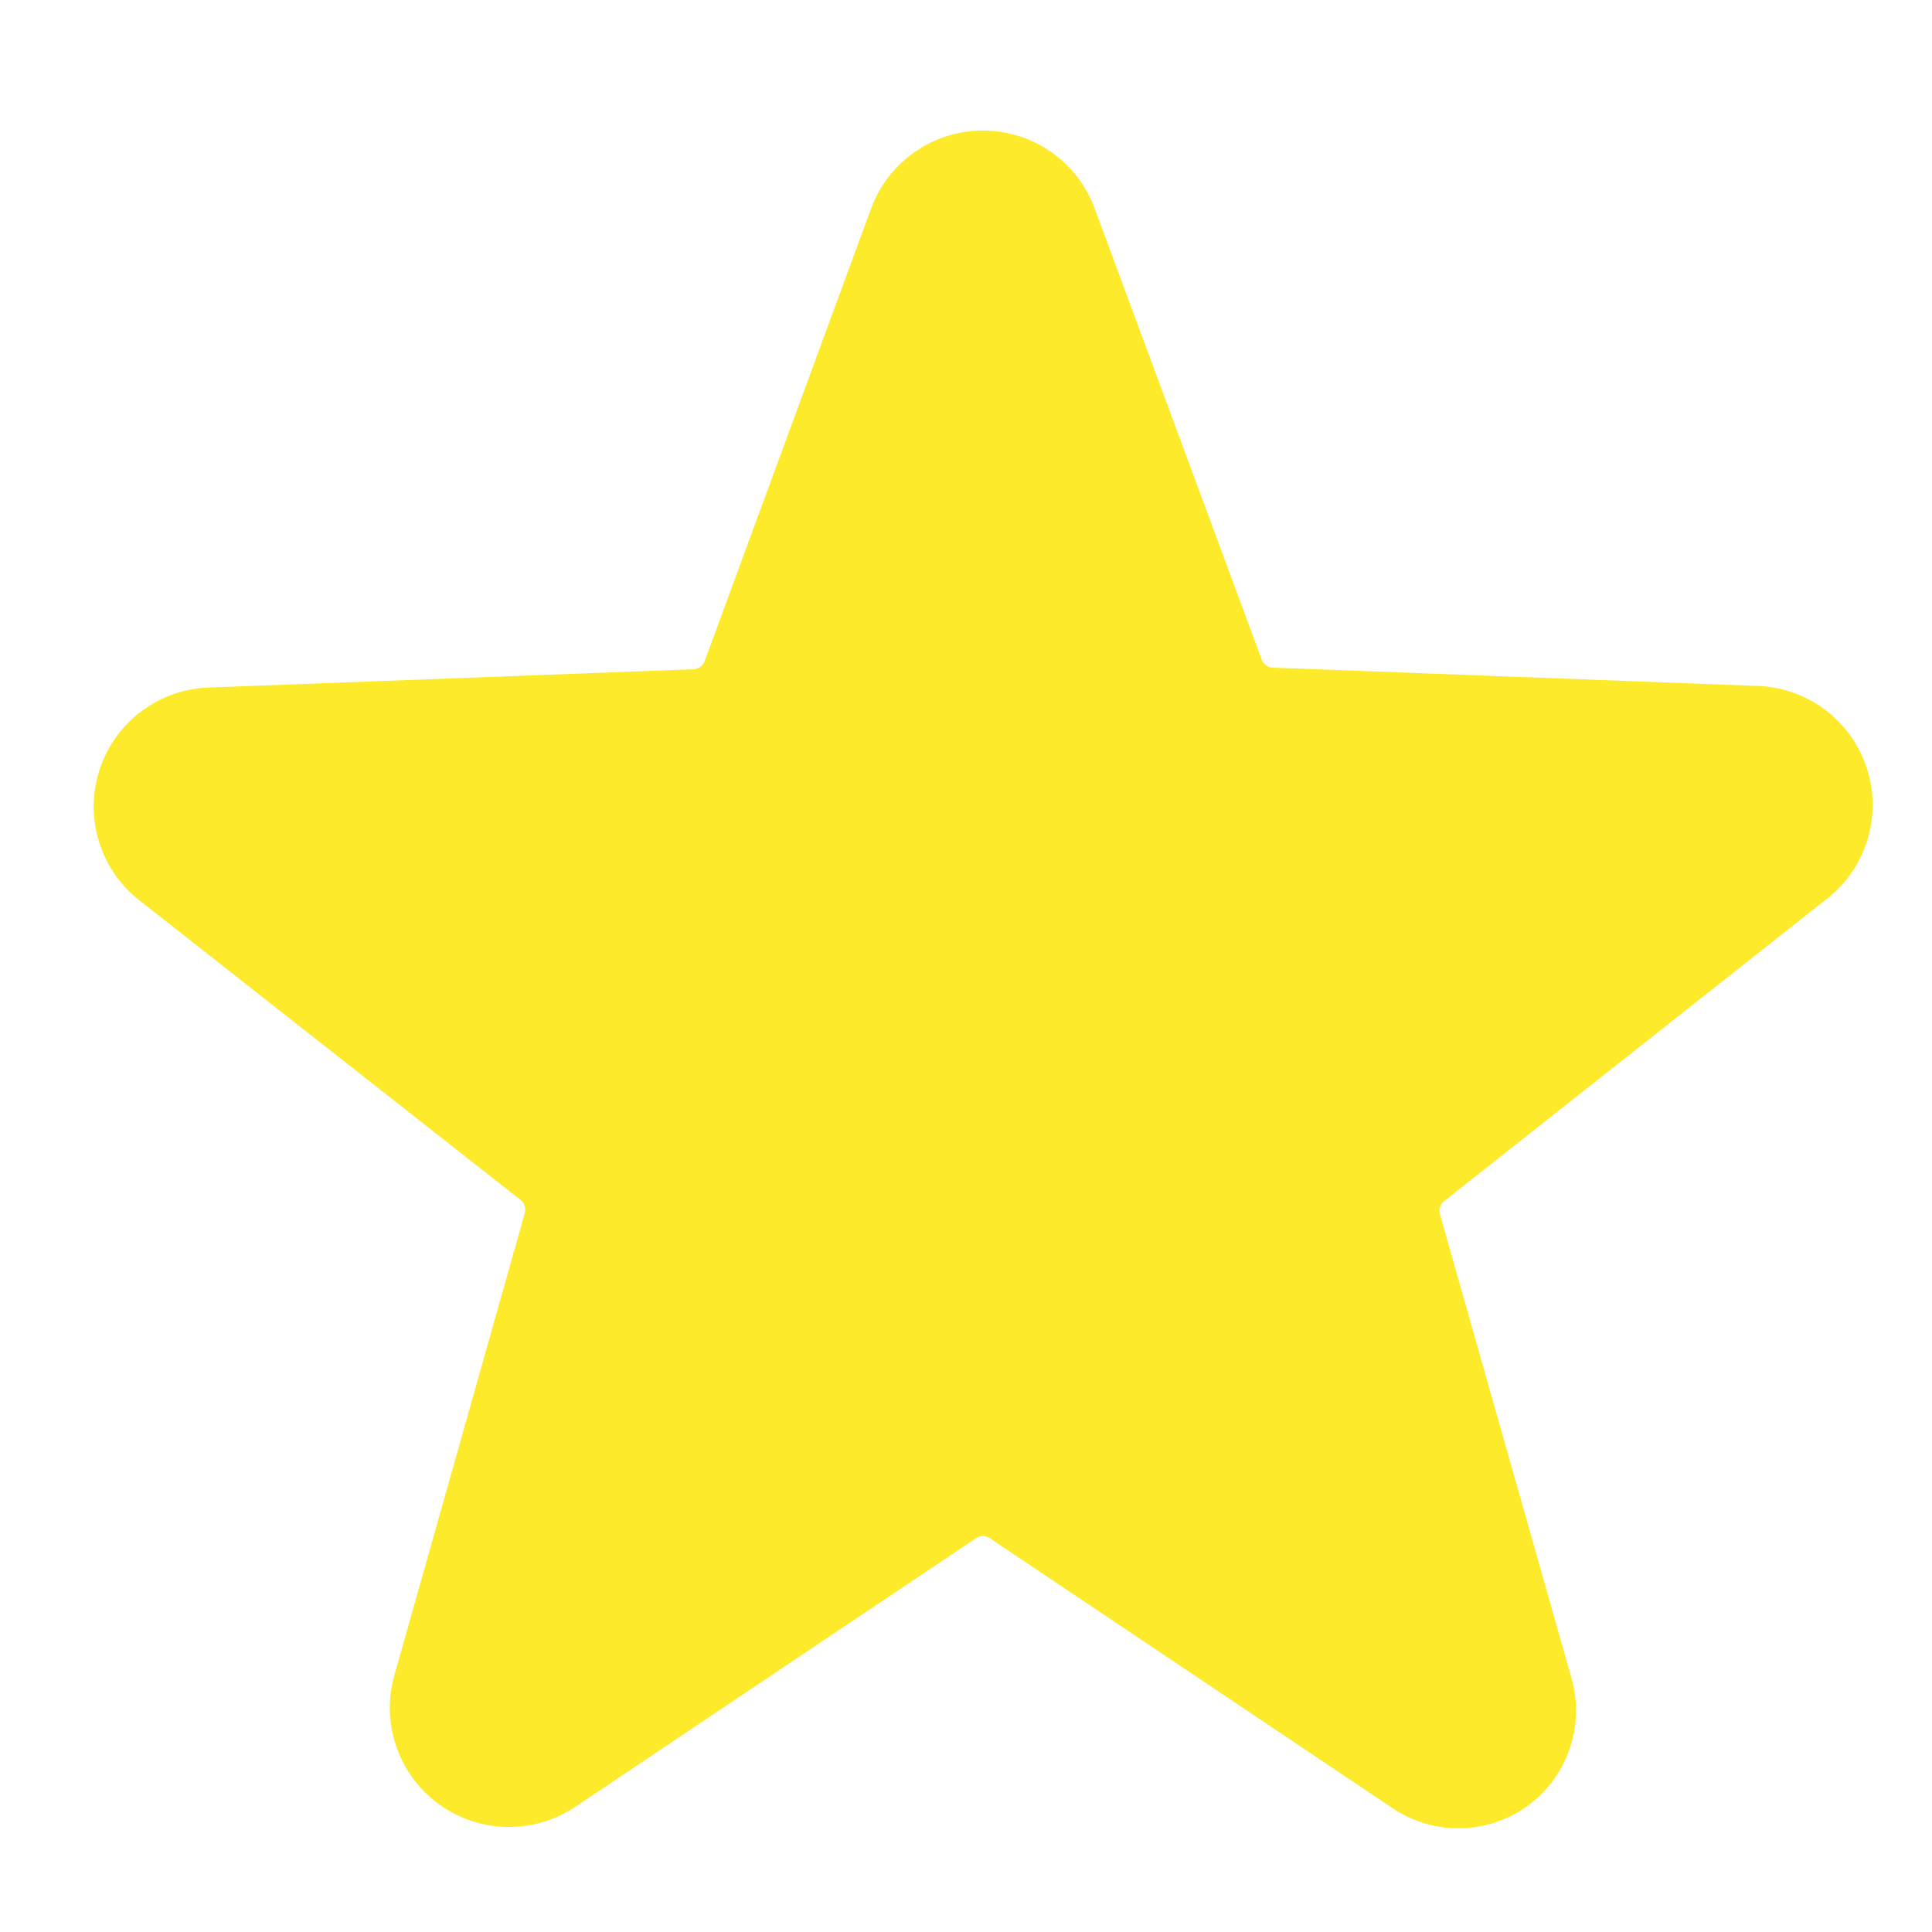
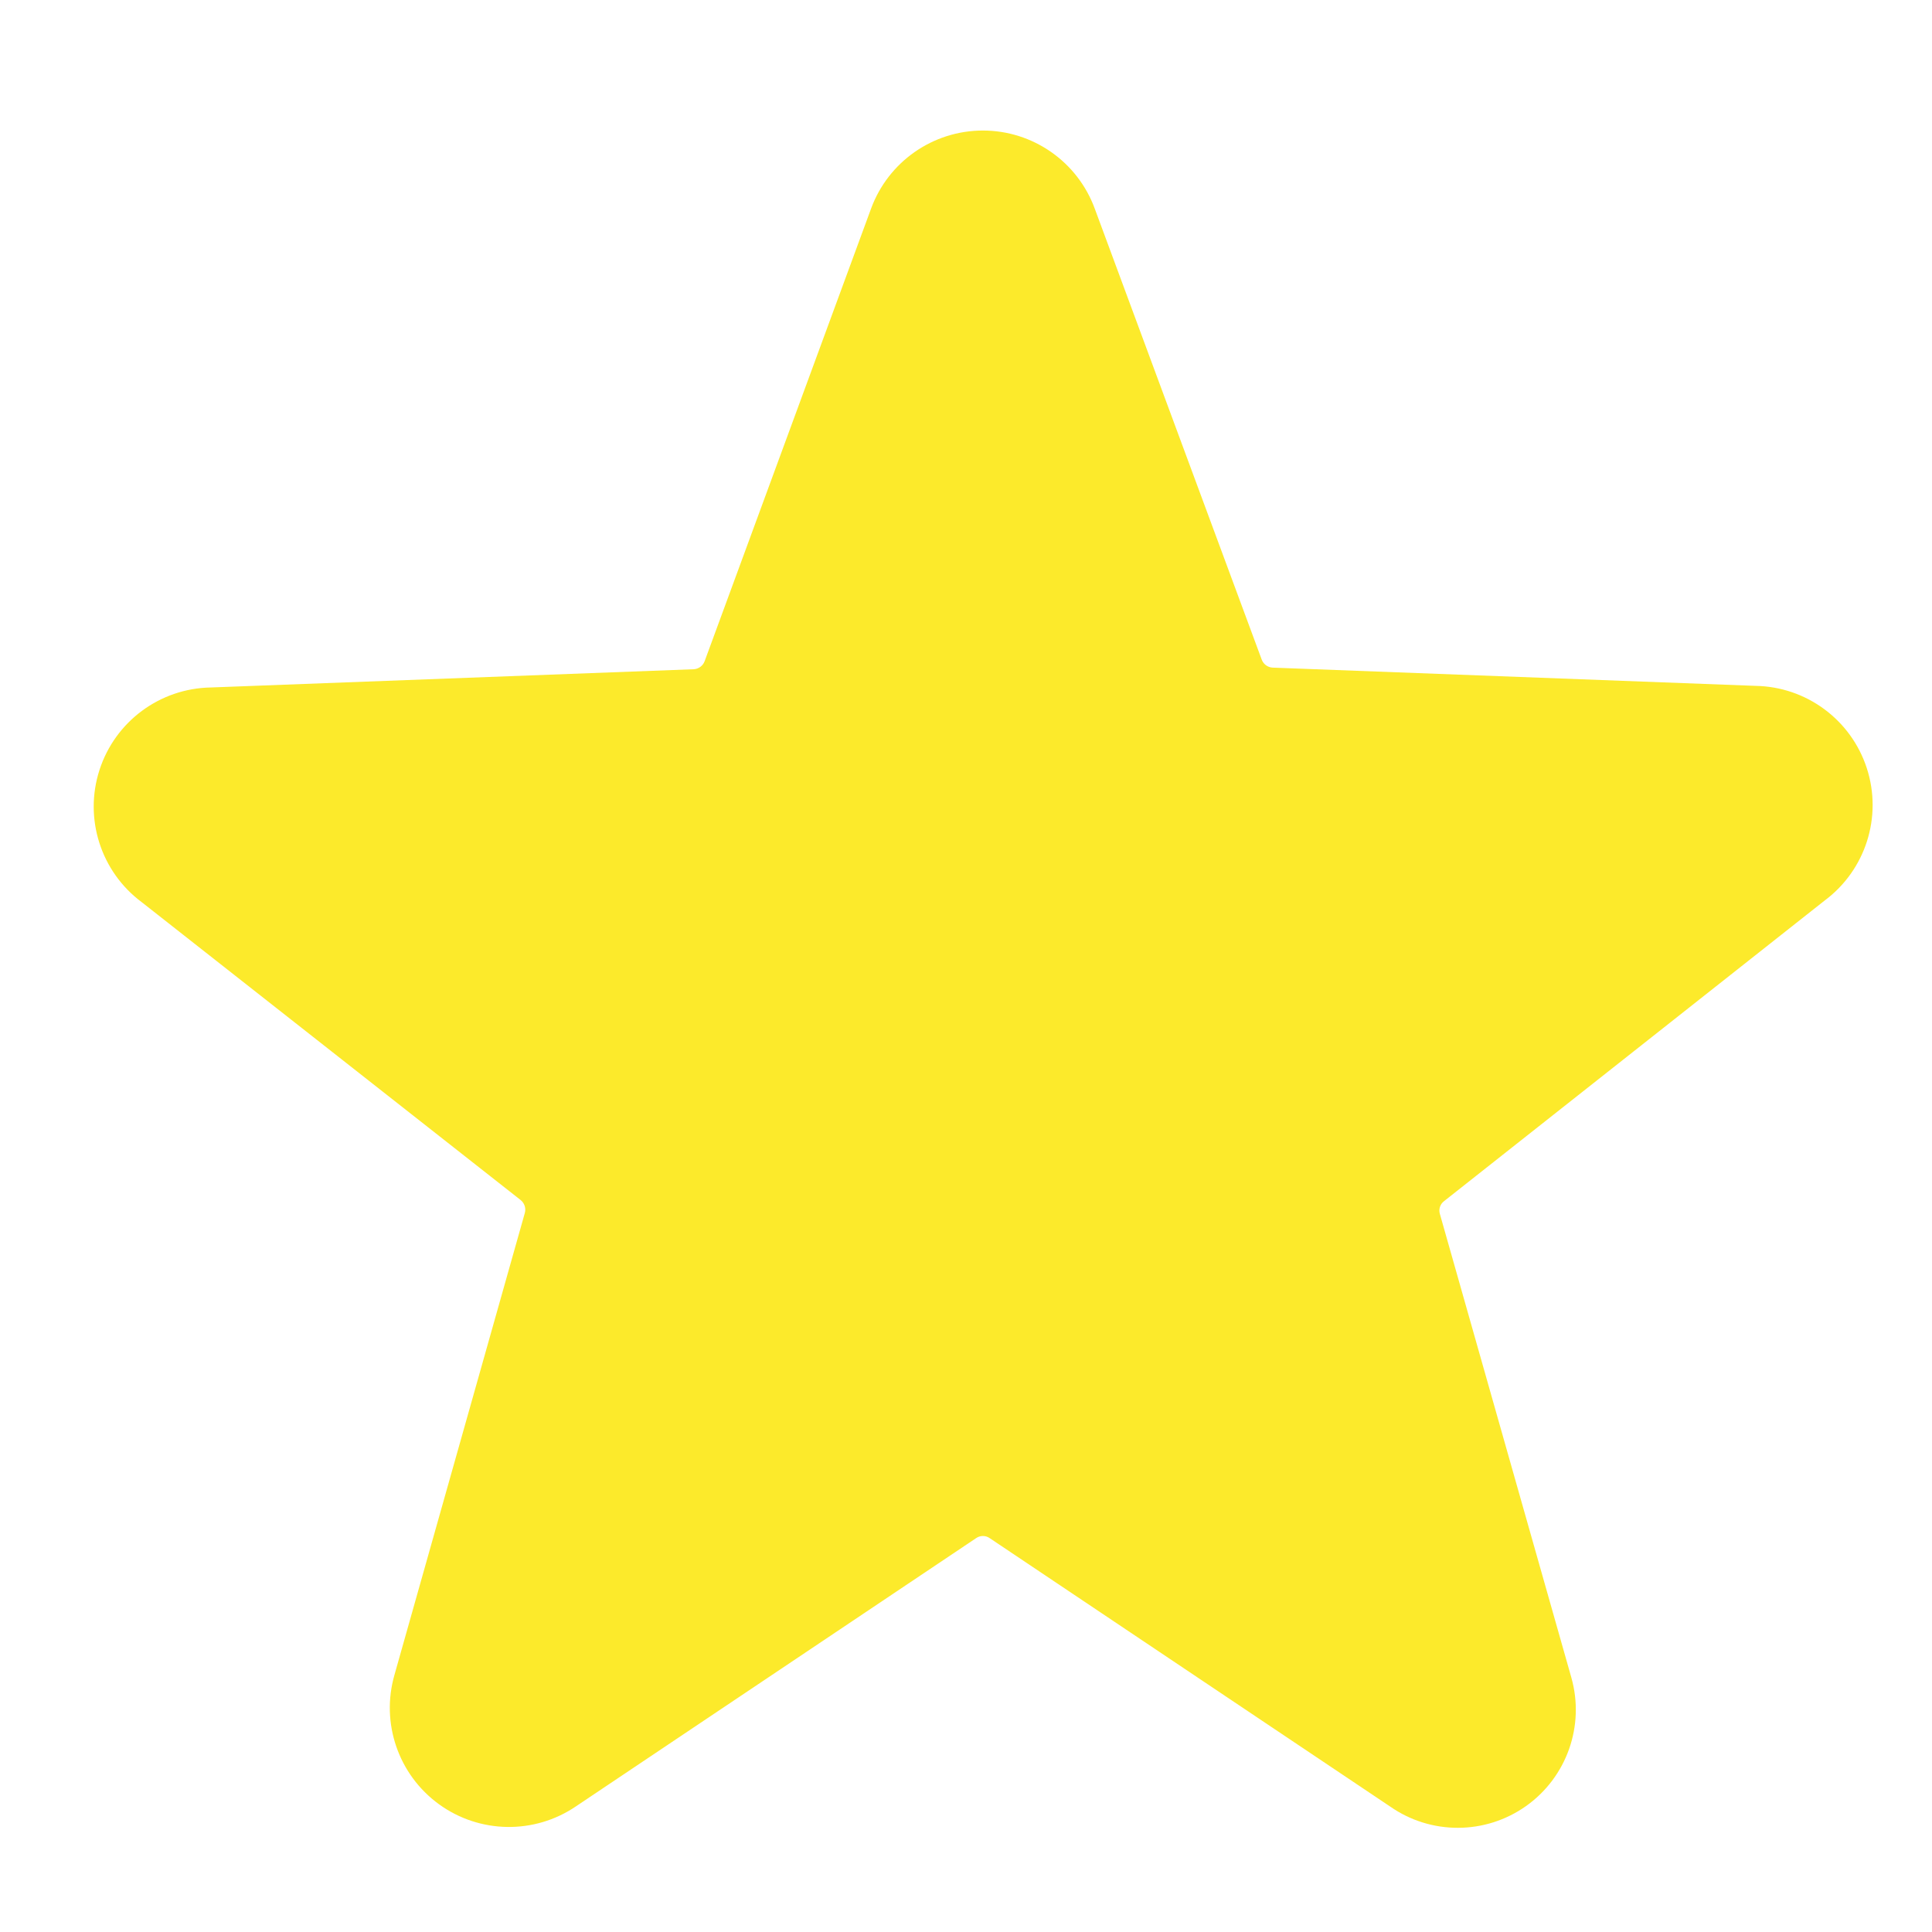
- <svg xmlns="http://www.w3.org/2000/svg" aria-hidden="true" focusable="false" width="1em" height="1em" style="-ms-transform: rotate(360deg); -webkit-transform: rotate(360deg); transform: rotate(360deg);" preserveAspectRatio="xMidYMid meet" viewBox="0 0 36 36">
-   <path class="clr-i-solid clr-i-solid-path-1" d="M34 16.78a2.22 2.22 0 0 0-1.29-4l-9-.34a.23.23 0 0 1-.2-.15l-3.11-8.4a2.22 2.22 0 0 0-4.17 0l-3.1 8.43a.23.23 0 0 1-.2.15l-9 .34a2.22 2.22 0 0 0-1.29 4l7.06 5.55a.23.23 0 0 1 .08.24l-2.43 8.61a2.22 2.22 0 0 0 3.38 2.45l7.46-5a.22.22 0 0 1 .25 0l7.46 5a2.2 2.2 0 0 0 2.55 0a2.2 2.2 0 0 0 .83-2.4l-2.45-8.64a.22.22 0 0 1 .08-.24z" fill="#FCEA2B" />
+ <svg xmlns="http://www.w3.org/2000/svg" preserveAspectRatio="xMidYMid meet" viewBox="0 0 36 36">
+   <path d="M34 16.78a2.22 2.22 0 0 0-1.29-4l-9-.34a.23.23 0 0 1-.2-.15l-3.11-8.4a2.22 2.22 0 0 0-4.17 0l-3.1 8.43a.23.23 0 0 1-.2.15l-9 .34a2.22 2.22 0 0 0-1.29 4l7.06 5.55a.23.23 0 0 1 .08.24l-2.43 8.61a2.22 2.22 0 0 0 3.38 2.45l7.46-5a.22.22 0 0 1 .25 0l7.46 5a2.2 2.2 0 0 0 3.38-2.4l-2.45-8.64a.22.22 0 0 1 .08-.24z" fill="#fcea2b" />
</svg>
